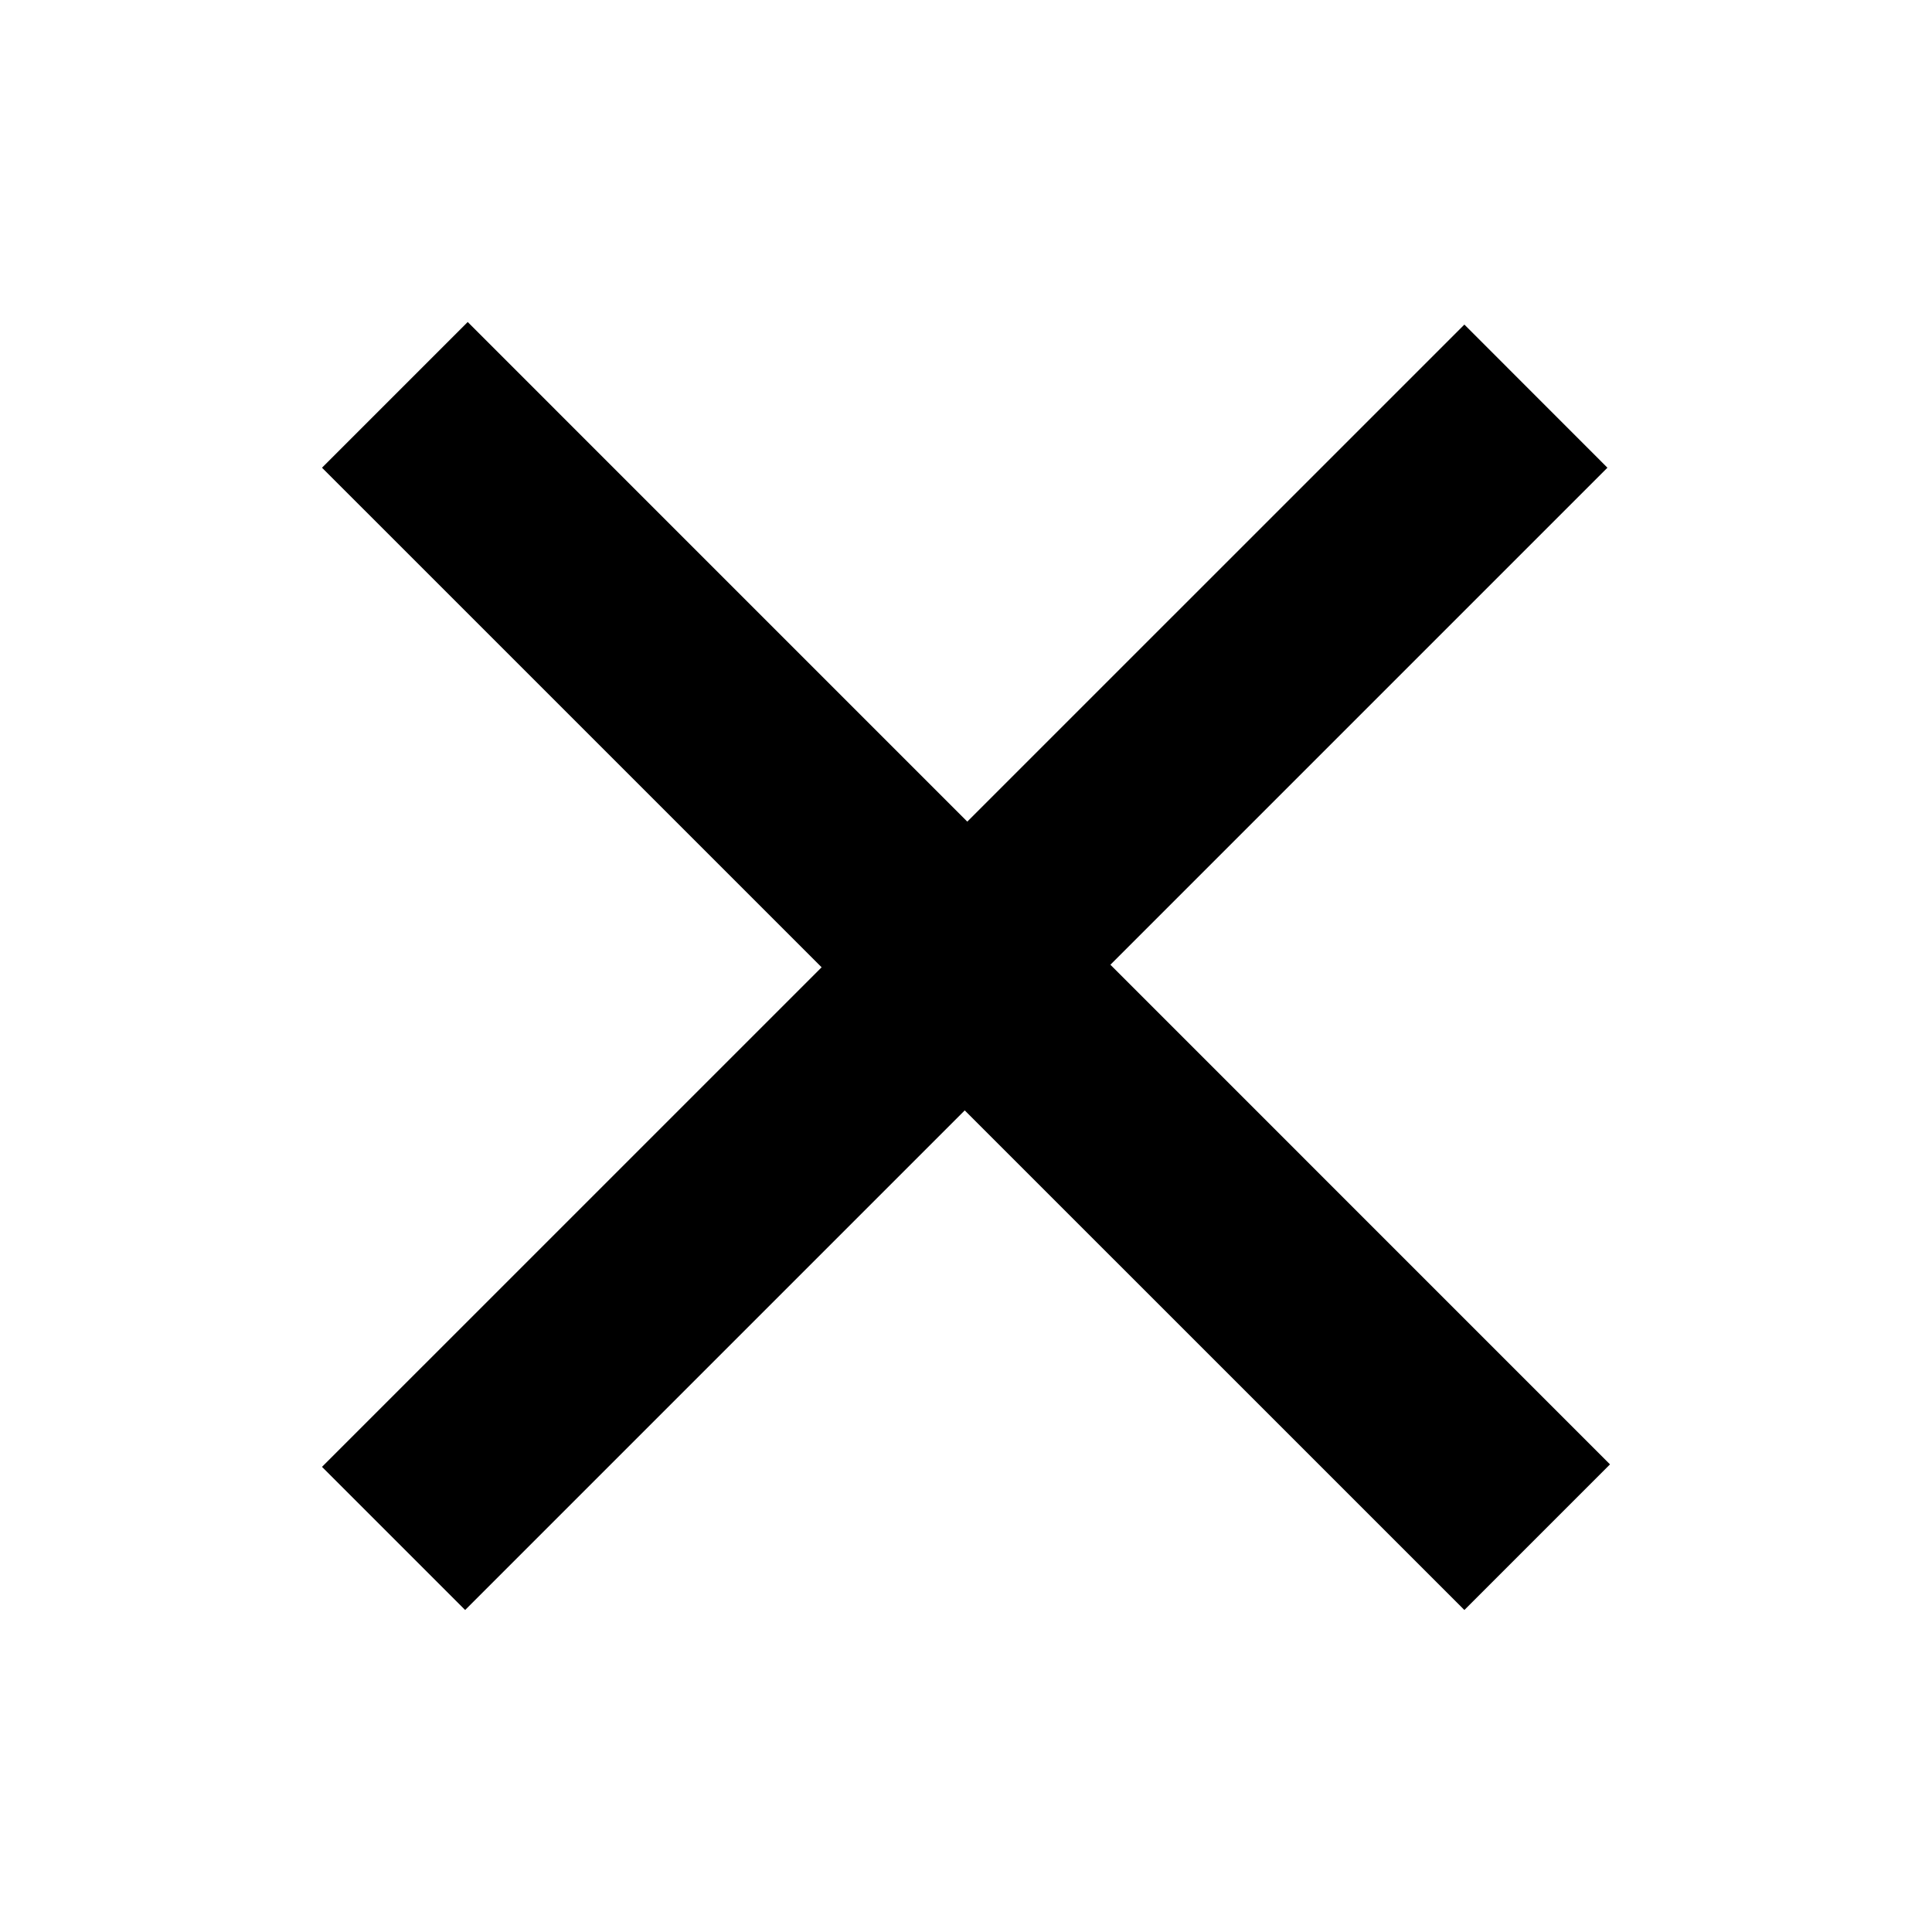
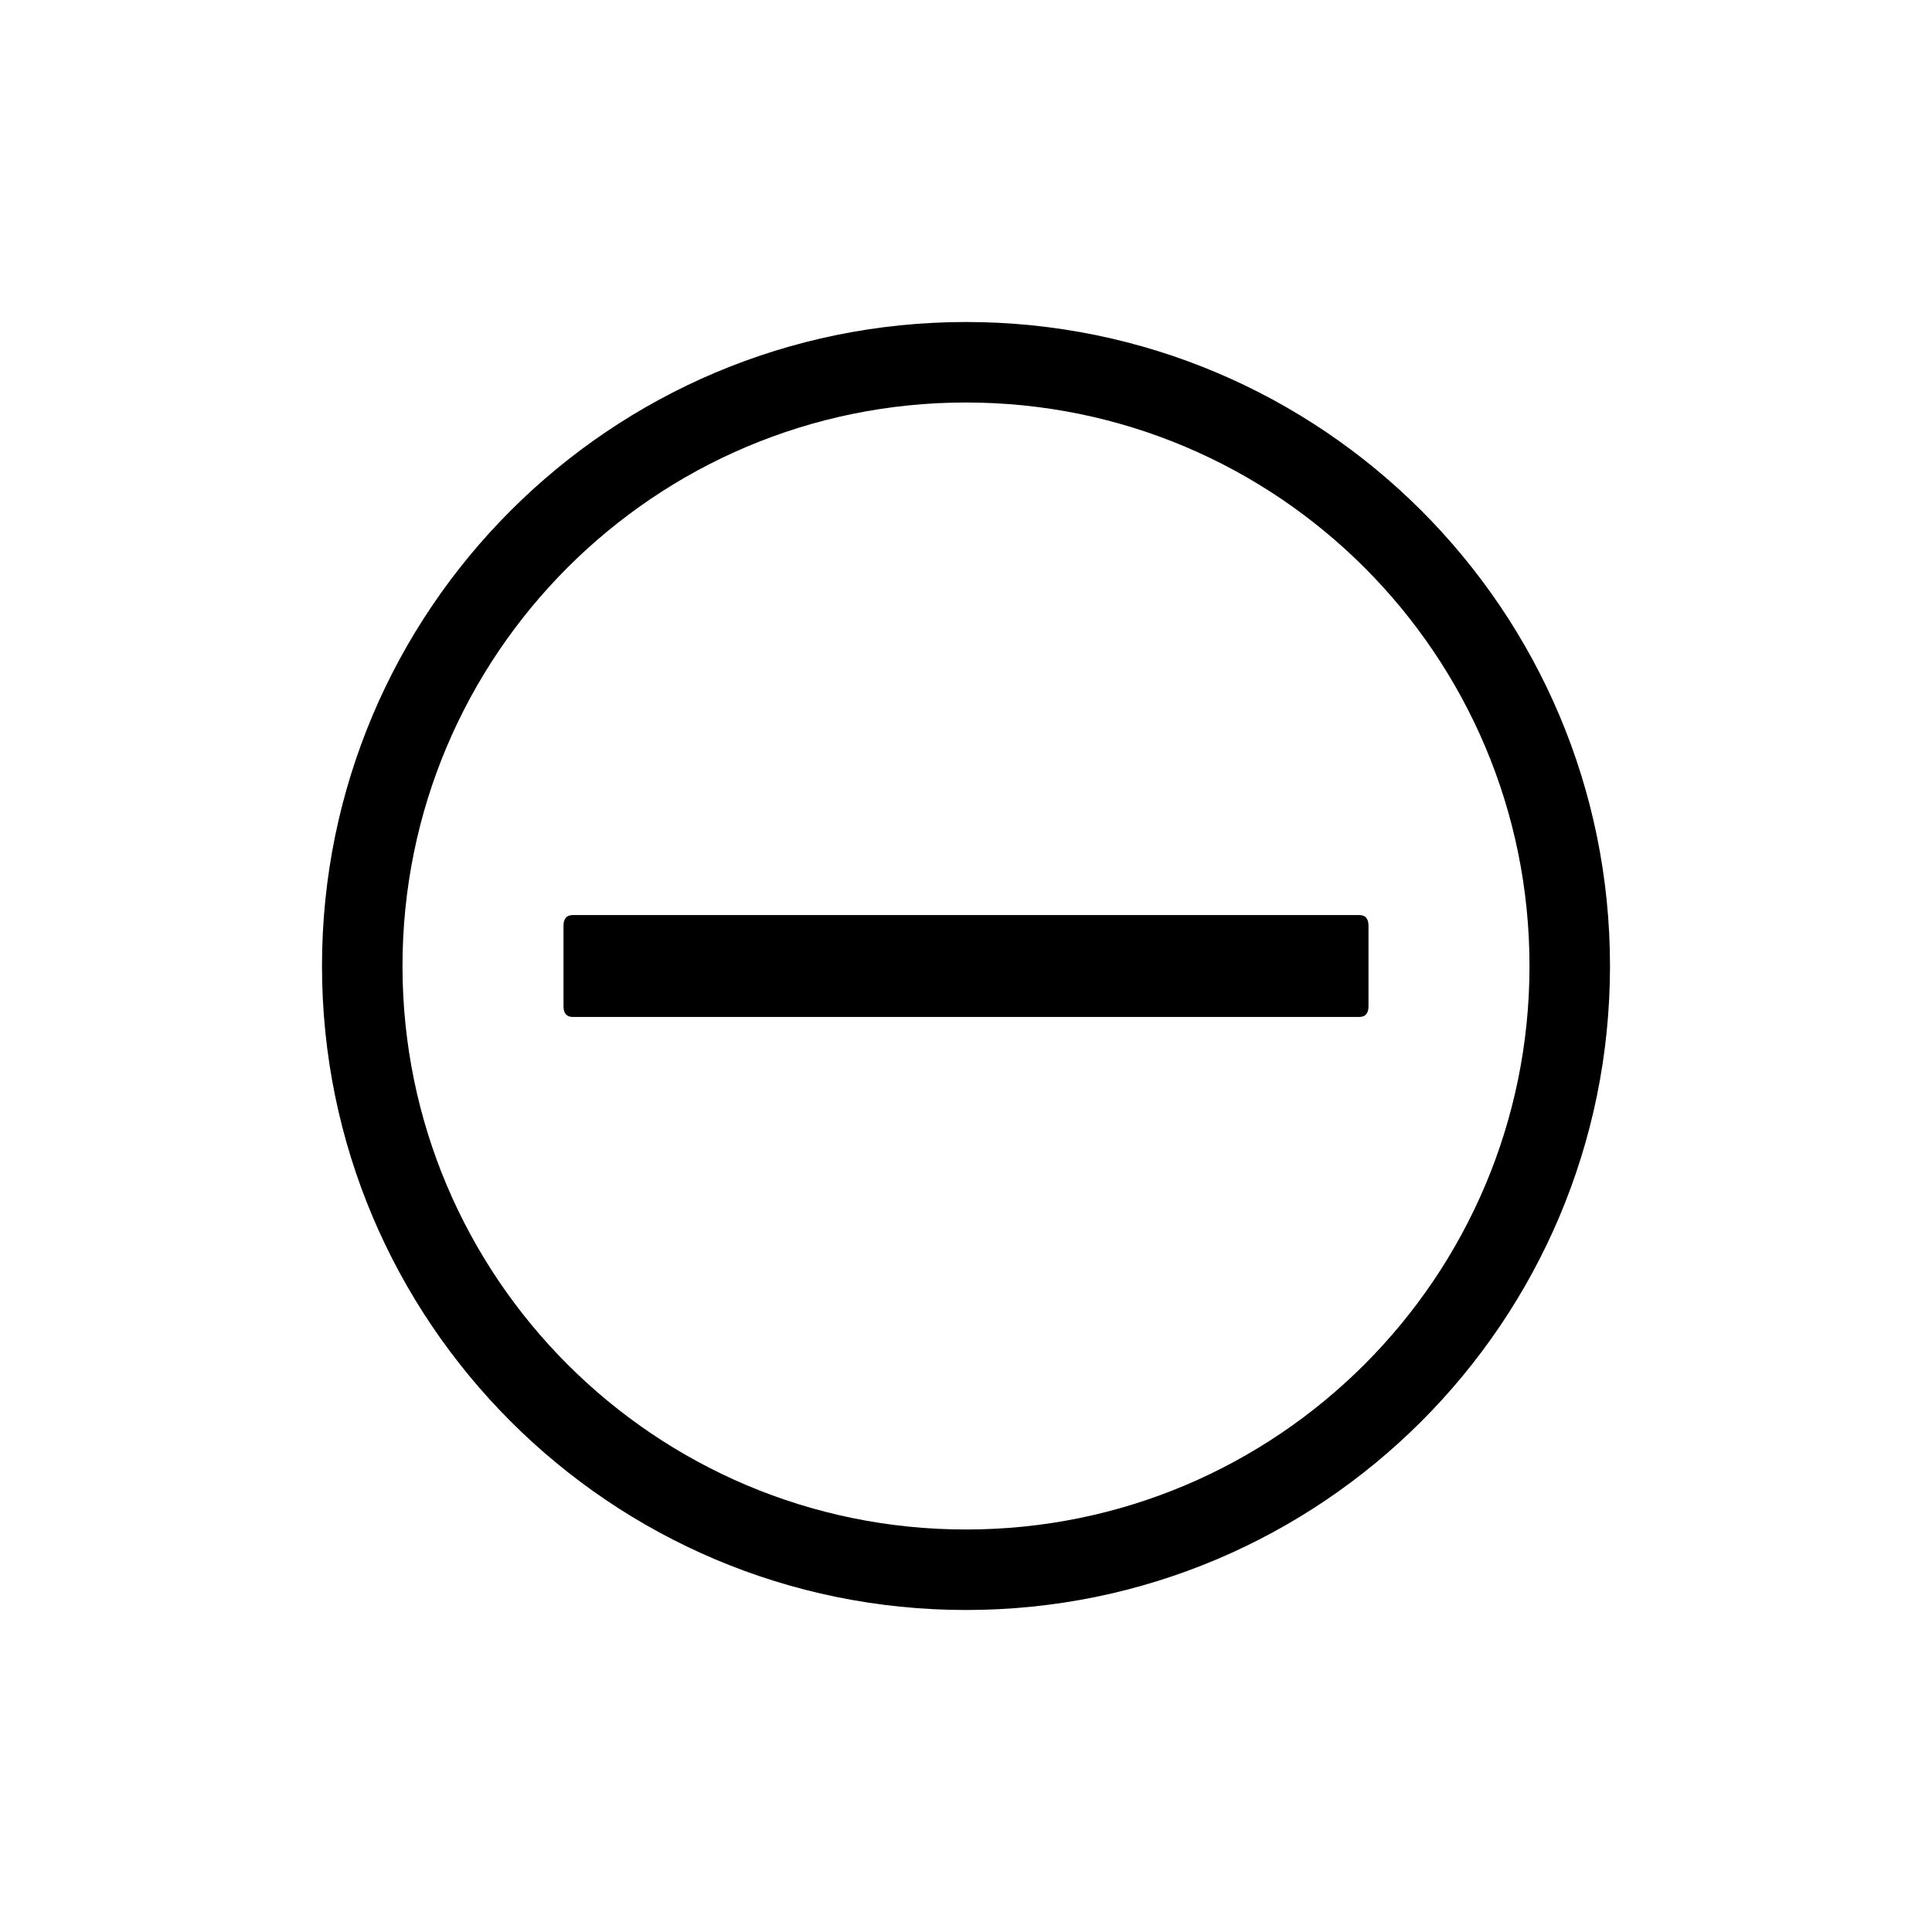
<svg xmlns="http://www.w3.org/2000/svg" width="24" height="24" viewBox="0 0 24 24" fill="none">
-   <path d="M18.191 20L4 5.81L5.81 4L20 18.191L18.191 20ZM19.968 5.81L5.778 20L4 18.222L18.191 4.032L19.968 5.81Z" fill="black" />
+   <path d="M16.884 11.367H7.116C7.039 11.367 7 11.411 7 11.5V12.5C7 12.589 7.039 12.633 7.116 12.633H16.884C16.961 12.633 17 12.589 17 12.5V11.5C17 11.411 16.961 11.367 16.884 11.367Z" fill="black" />
+   <path fill-rule="evenodd" clip-rule="evenodd" d="M20 12C20 16.418 16.418 20 12 20C7.582 20 4 16.418 4 12C4 7.582 7.582 4 12 4C16.418 4 20 7.582 20 12ZM19 12C19 15.866 15.866 19 12 19C8.134 19 5 15.866 5 12C5 8.134 8.134 5 12 5C15.866 5 19 8.134 19 12Z" fill="black" />
</svg>
